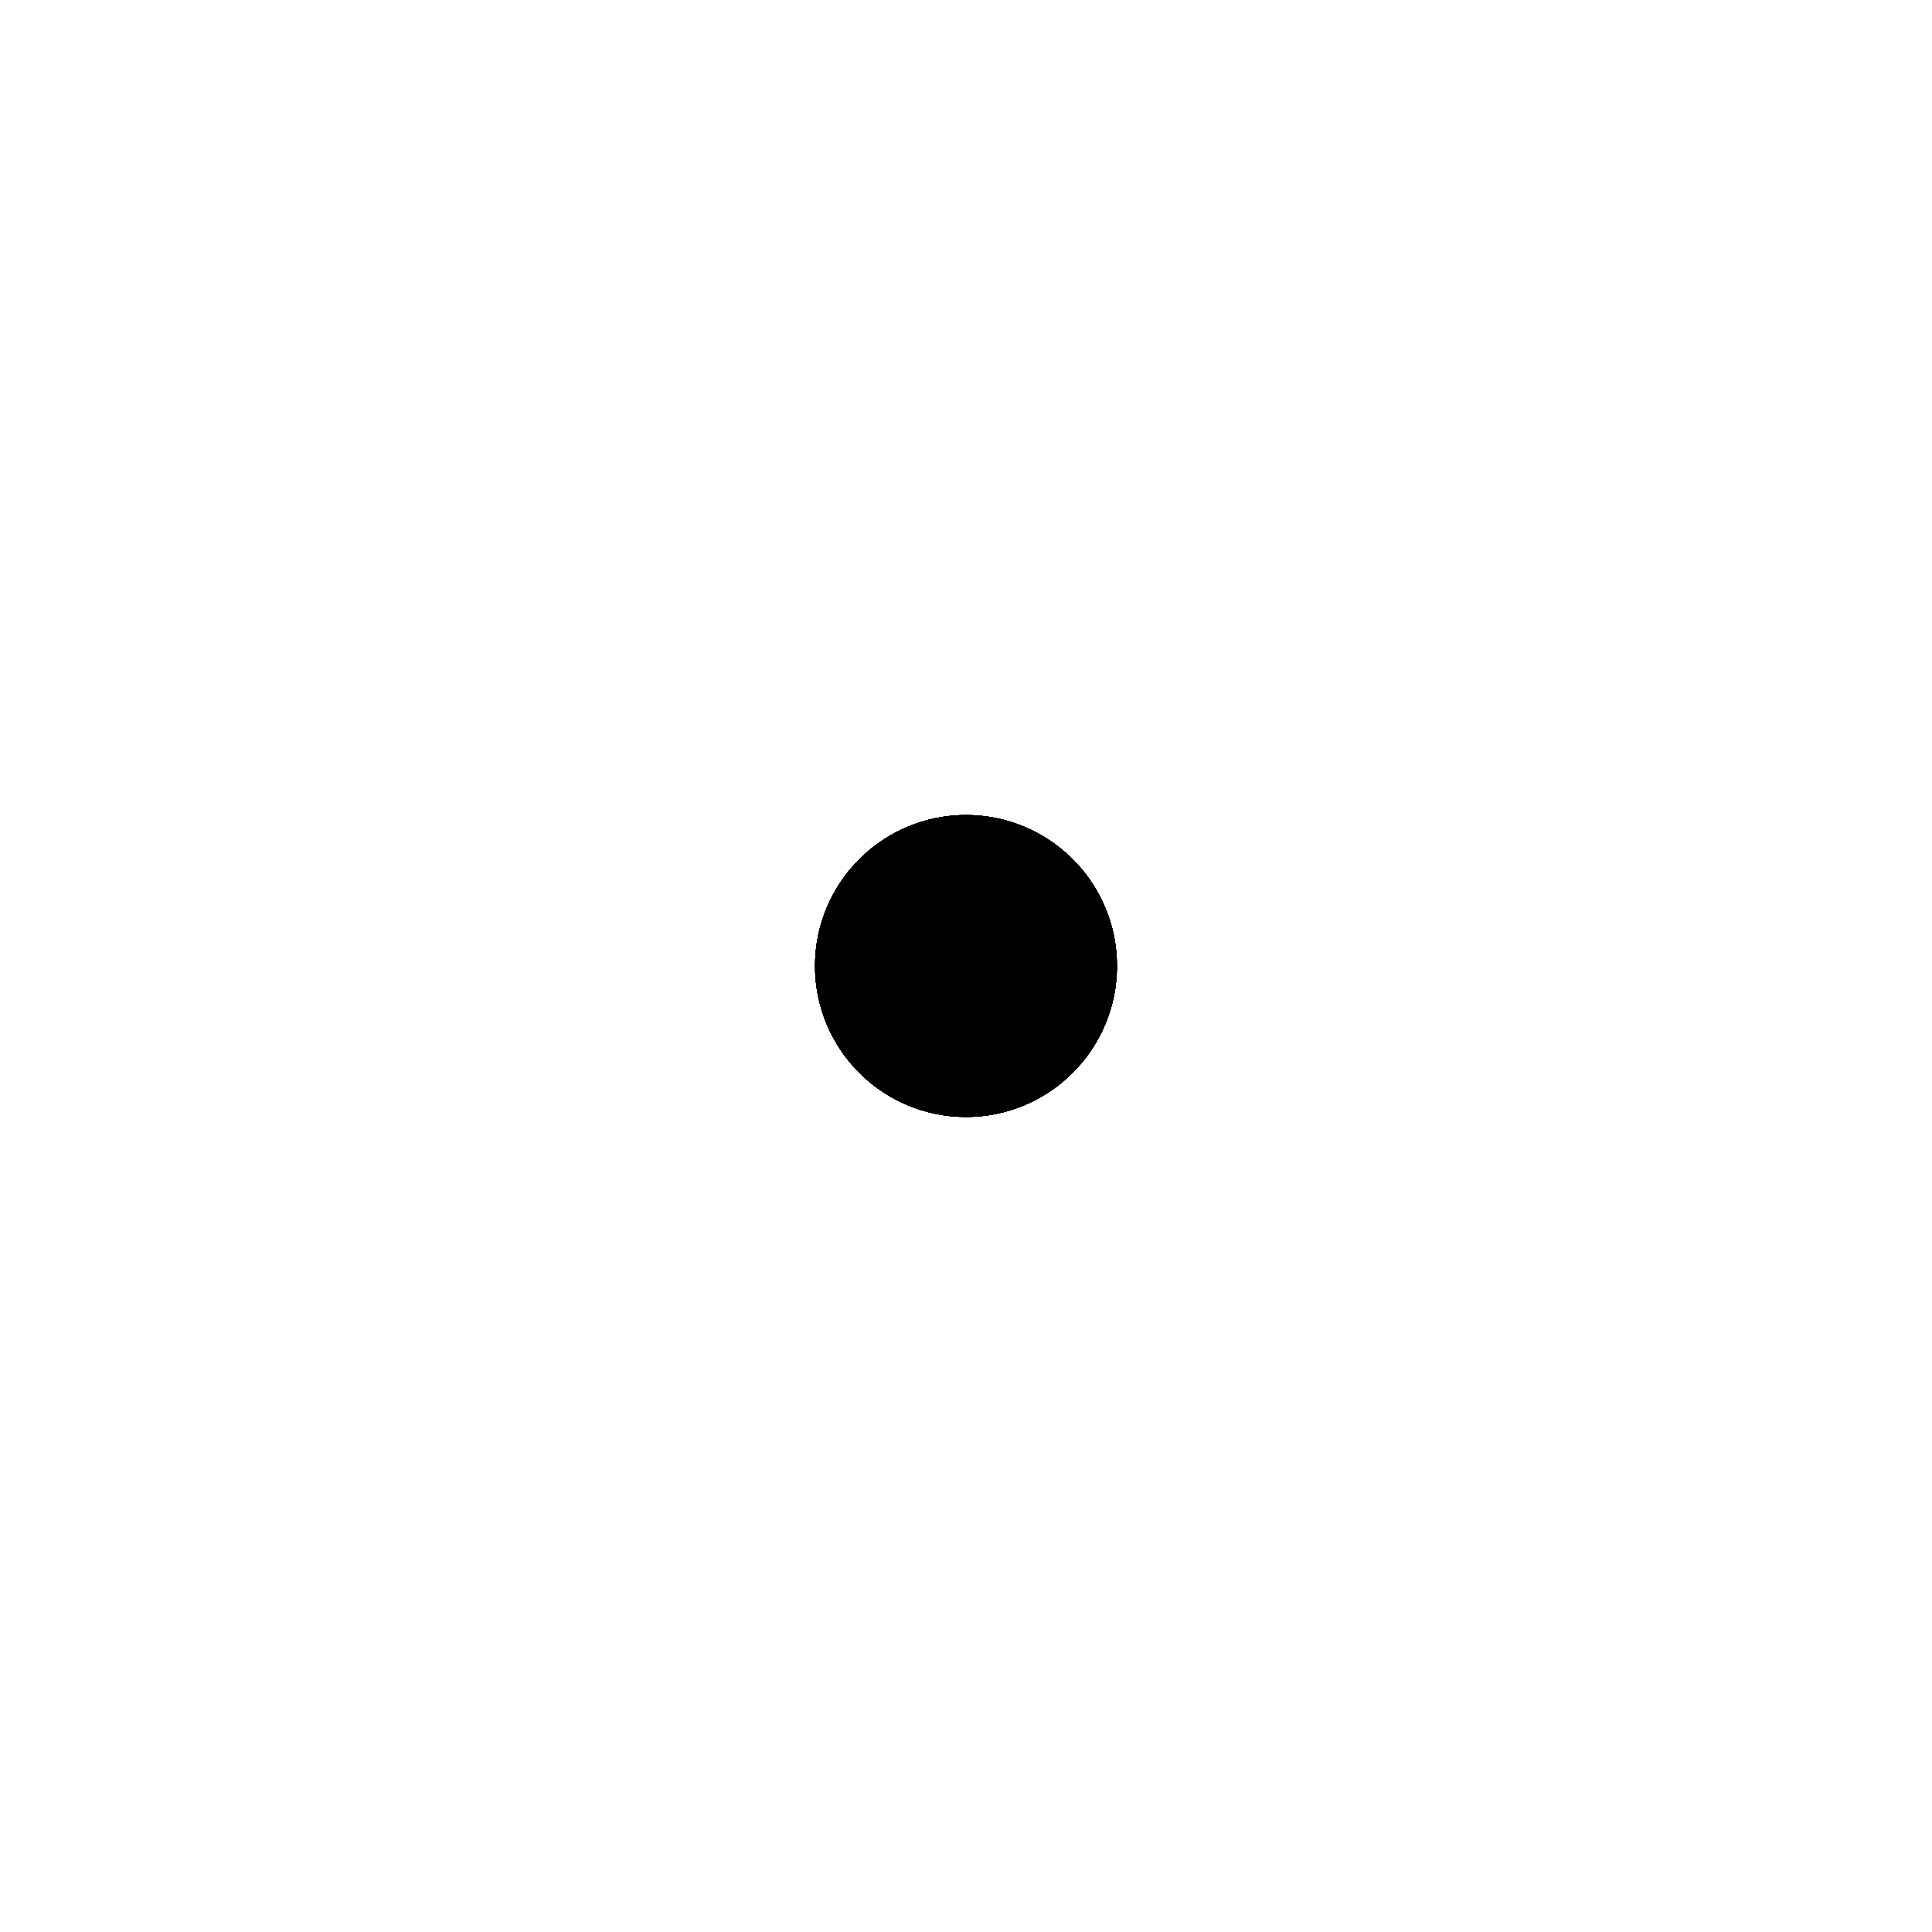
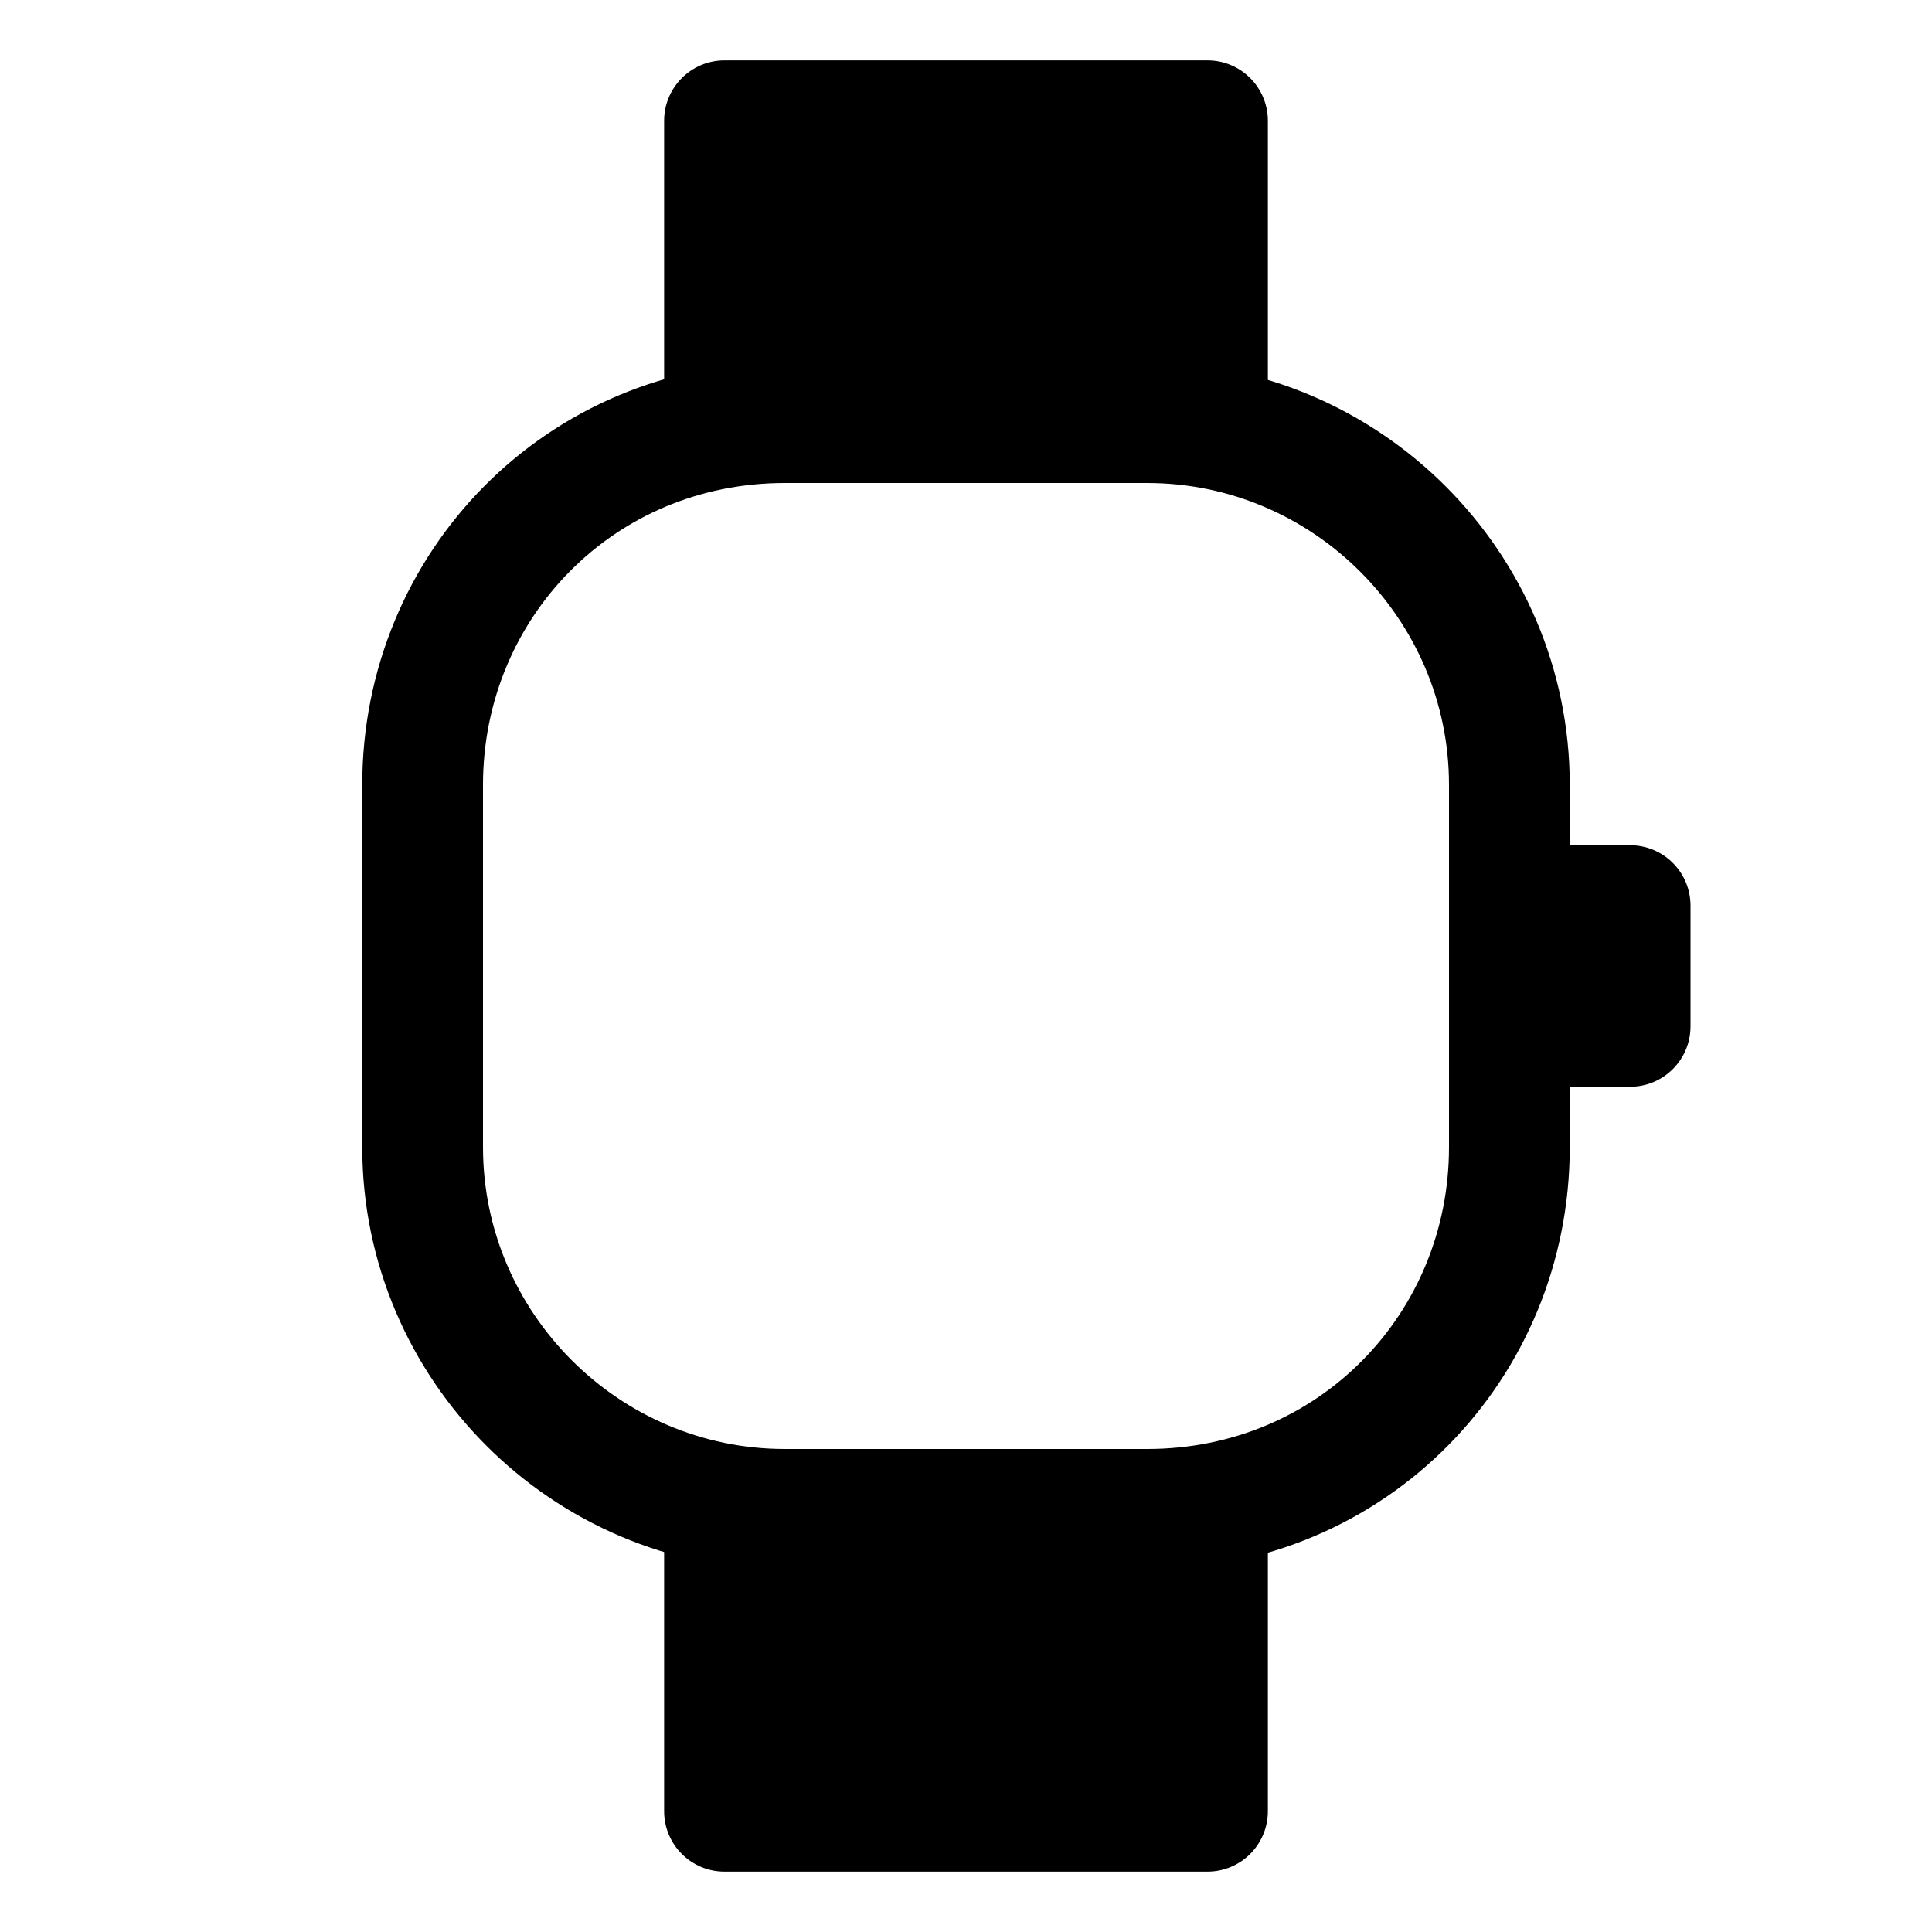
- <svg xmlns="http://www.w3.org/2000/svg" viewBox="-64 -64 128 128">
-   <path id="path" fill="none" d="m-16 32a16 16 0 1 1-16-16h64a16 16 0 1 1-16 16v-64a16 16 0 1 1 16 16h-64a16 16 0 1 1 16-16z" />
-   <circle r="10" fill="currentColor">
-     <animateMotion dur="4s" repeatCount="indefinite">
-       <mpath href="#path" />
-     </animateMotion>
-   </circle>
-   <circle r="10" fill="currentColor">
-     <animateMotion begin="-0.5s" dur="4s" repeatCount="indefinite">
-       <mpath href="#path" />
-     </animateMotion>
-   </circle>
-   <circle r="10" fill="currentColor">
-     <animateMotion begin="-1s" dur="4s" repeatCount="indefinite">
-       <mpath href="#path" />
-     </animateMotion>
-   </circle>
-   <circle r="10" fill="currentColor">
-     <animateMotion begin="-1.5s" dur="4s" repeatCount="indefinite">
-       <mpath href="#path" />
-     </animateMotion>
-   </circle>
-   <circle r="10" fill="currentColor">
-     <animateMotion begin="-2s" dur="4s" repeatCount="indefinite">
-       <mpath href="#path" />
-     </animateMotion>
-   </circle>
-   <circle r="10" fill="currentColor">
-     <animateMotion begin="-2.5s" dur="4s" repeatCount="indefinite">
-       <mpath href="#path" />
-     </animateMotion>
-   </circle>
-   <circle r="10" fill="currentColor">
-     <animateMotion begin="-3s" dur="4s" repeatCount="indefinite">
-       <mpath href="#path" />
-     </animateMotion>
-   </circle>
-   <circle r="10" fill="currentColor">
-     <animateMotion begin="-3.5s" dur="4s" repeatCount="indefinite">
-       <mpath href="#path" />
-     </animateMotion>
-   </circle>
+ <svg xmlns="http://www.w3.org/2000/svg" viewBox="0 0 32 32" stroke-linejoin="round" stroke-linecap="round">
+   <rect x="11" y="1" rx="1" width="10" height="6.5" fill="currentColor" />
+   <rect x="11" y="24.5" rx="1" width="10" height="6.5" fill="currentColor" />
+   <rect x="24.5" y="14" rx="1" width="3.5" height="4" fill="currentColor" />
+   <path d="M7 13c0-3.3 2.6-6 6-6h6c3.3 0 6 2.7 6 6v6c0 3.3-2.6 6-6 6h-6c-3.3 0-6-2.7-6-6z" fill="none" stroke="currentColor" stroke-width="2" />
+   <path fill="none" stroke="currentColor" stroke-width="2">
+     <animate attributeName="d" dur="960ms" repeatCount="indefinite" calcMode="discrete" values="M13 17h4v-6;M13 17h4l4-4;M13 17h4h4;M13 17h4l3 3;M13 17h4v4;M13 17h4l-4 4;M13 17h4h-6;M13 17h4l-4-4" />
+   </path>
</svg>
